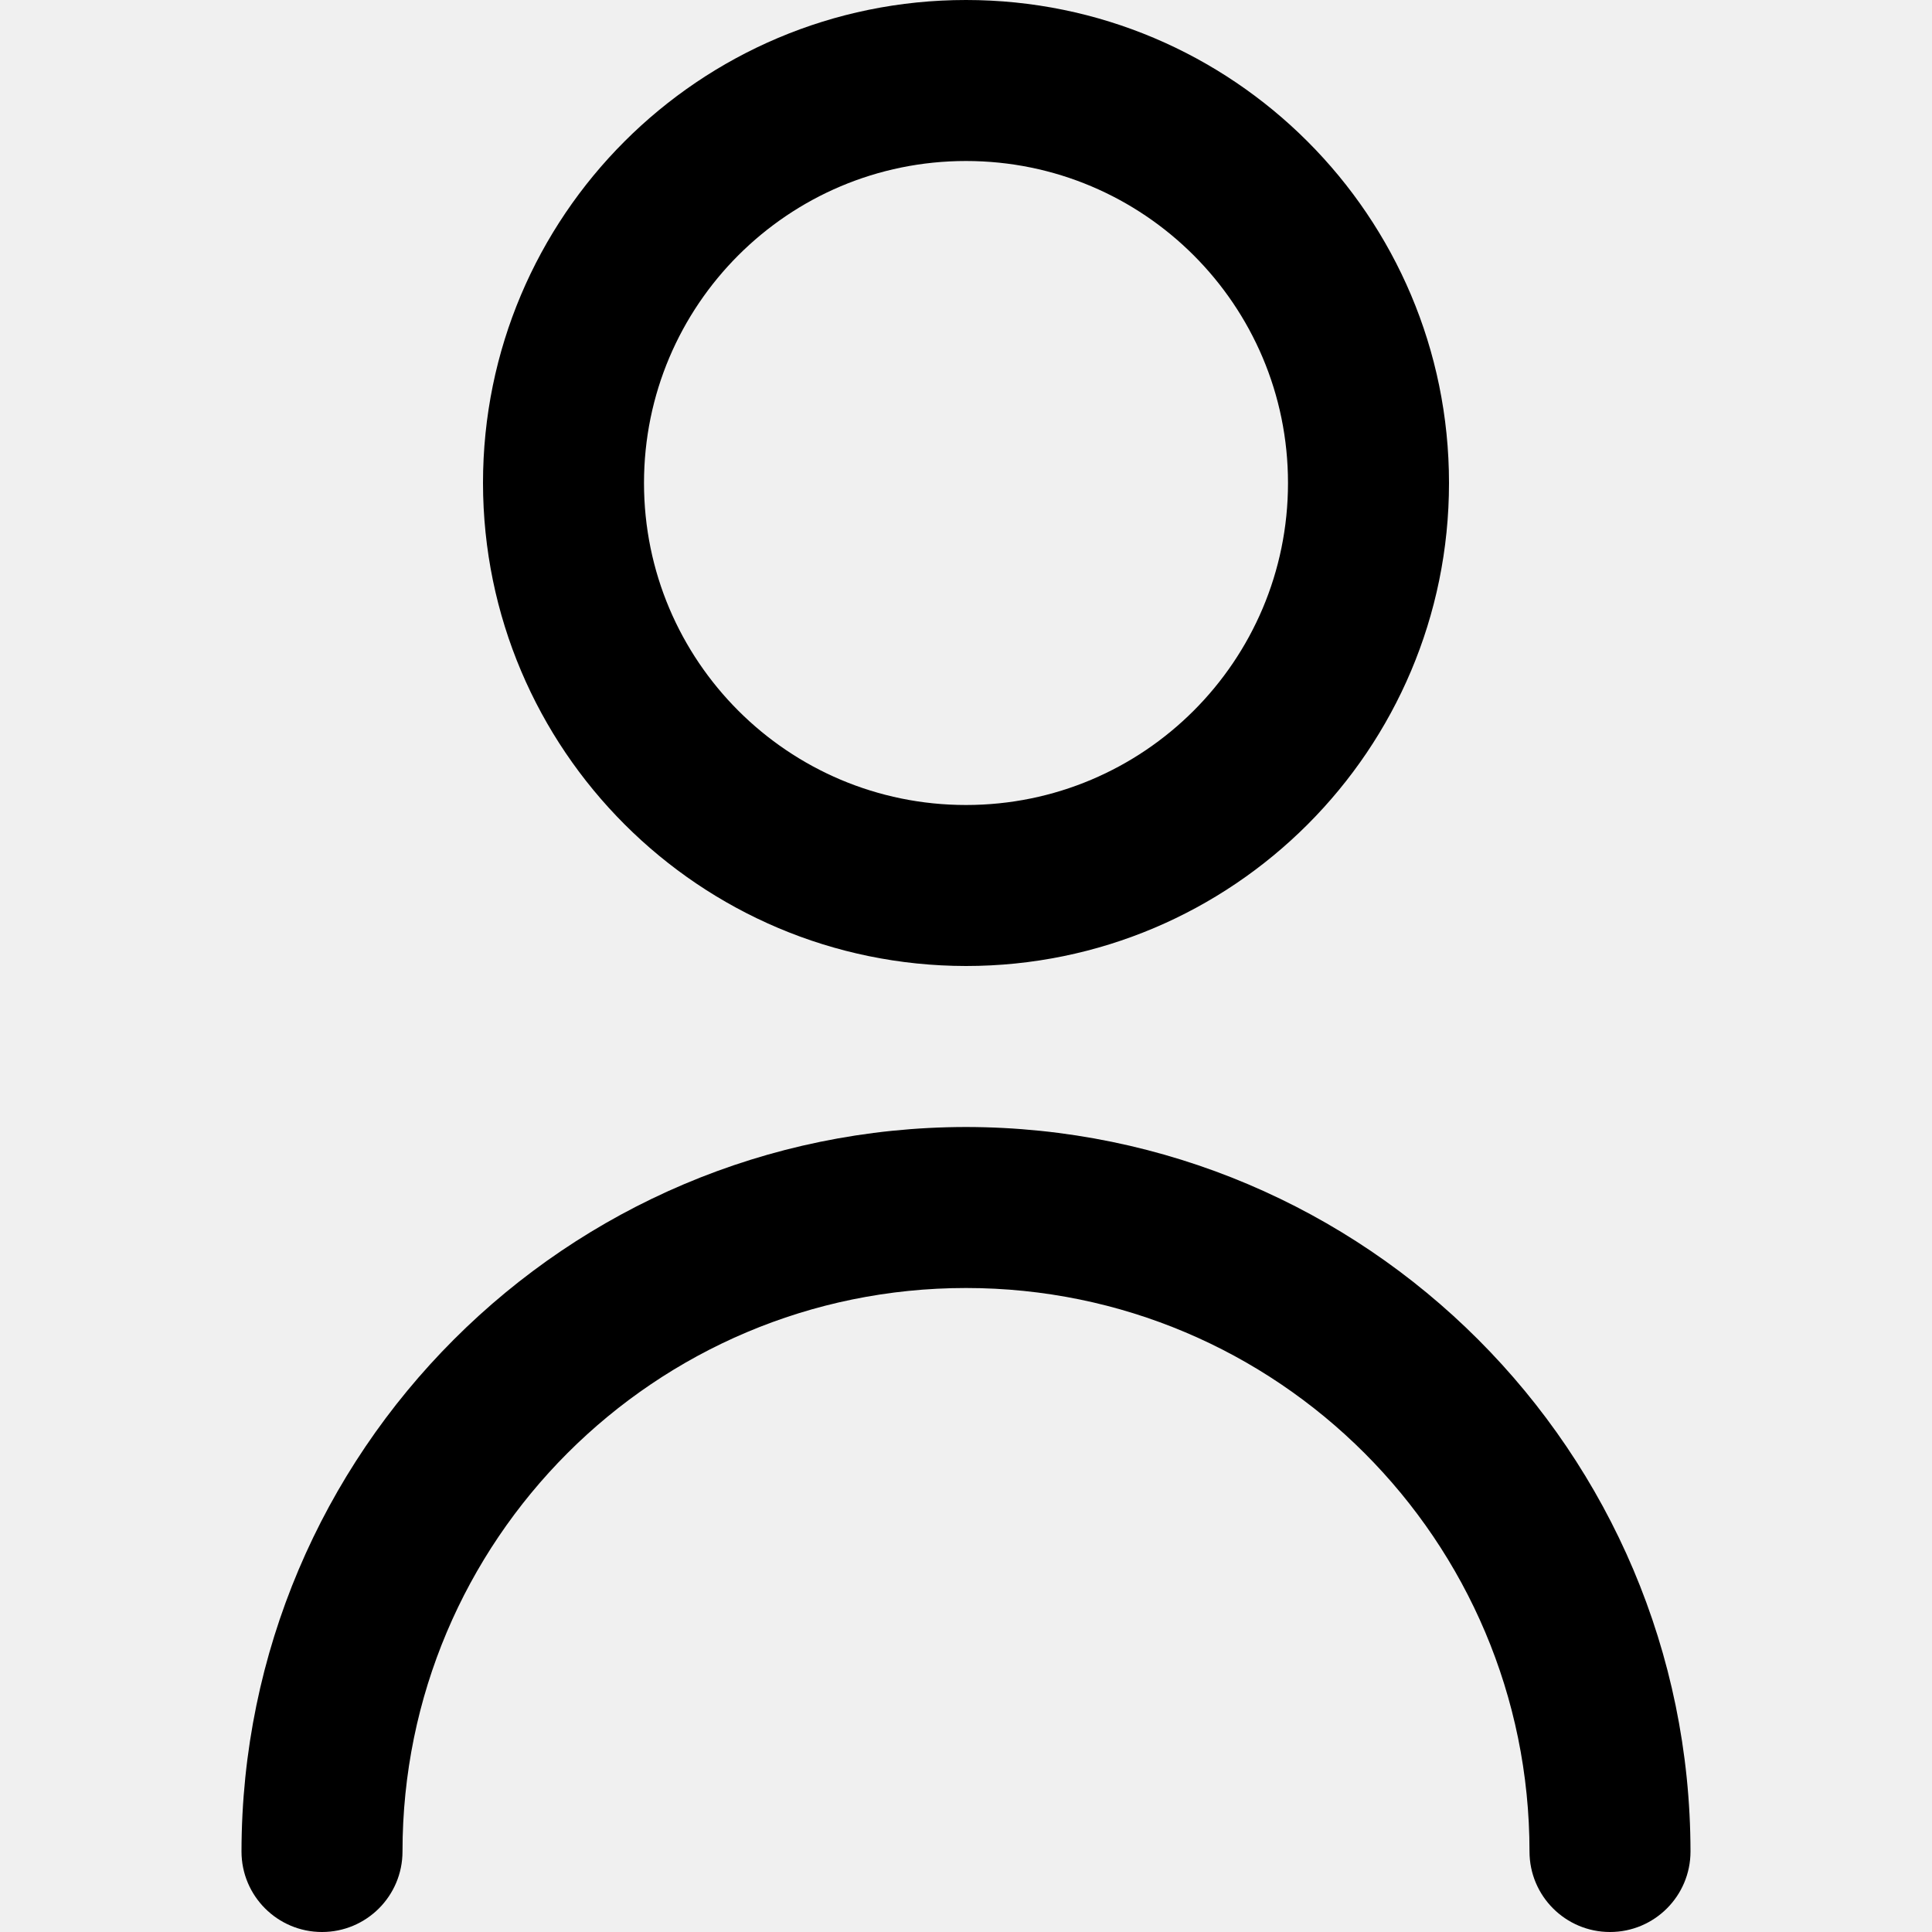
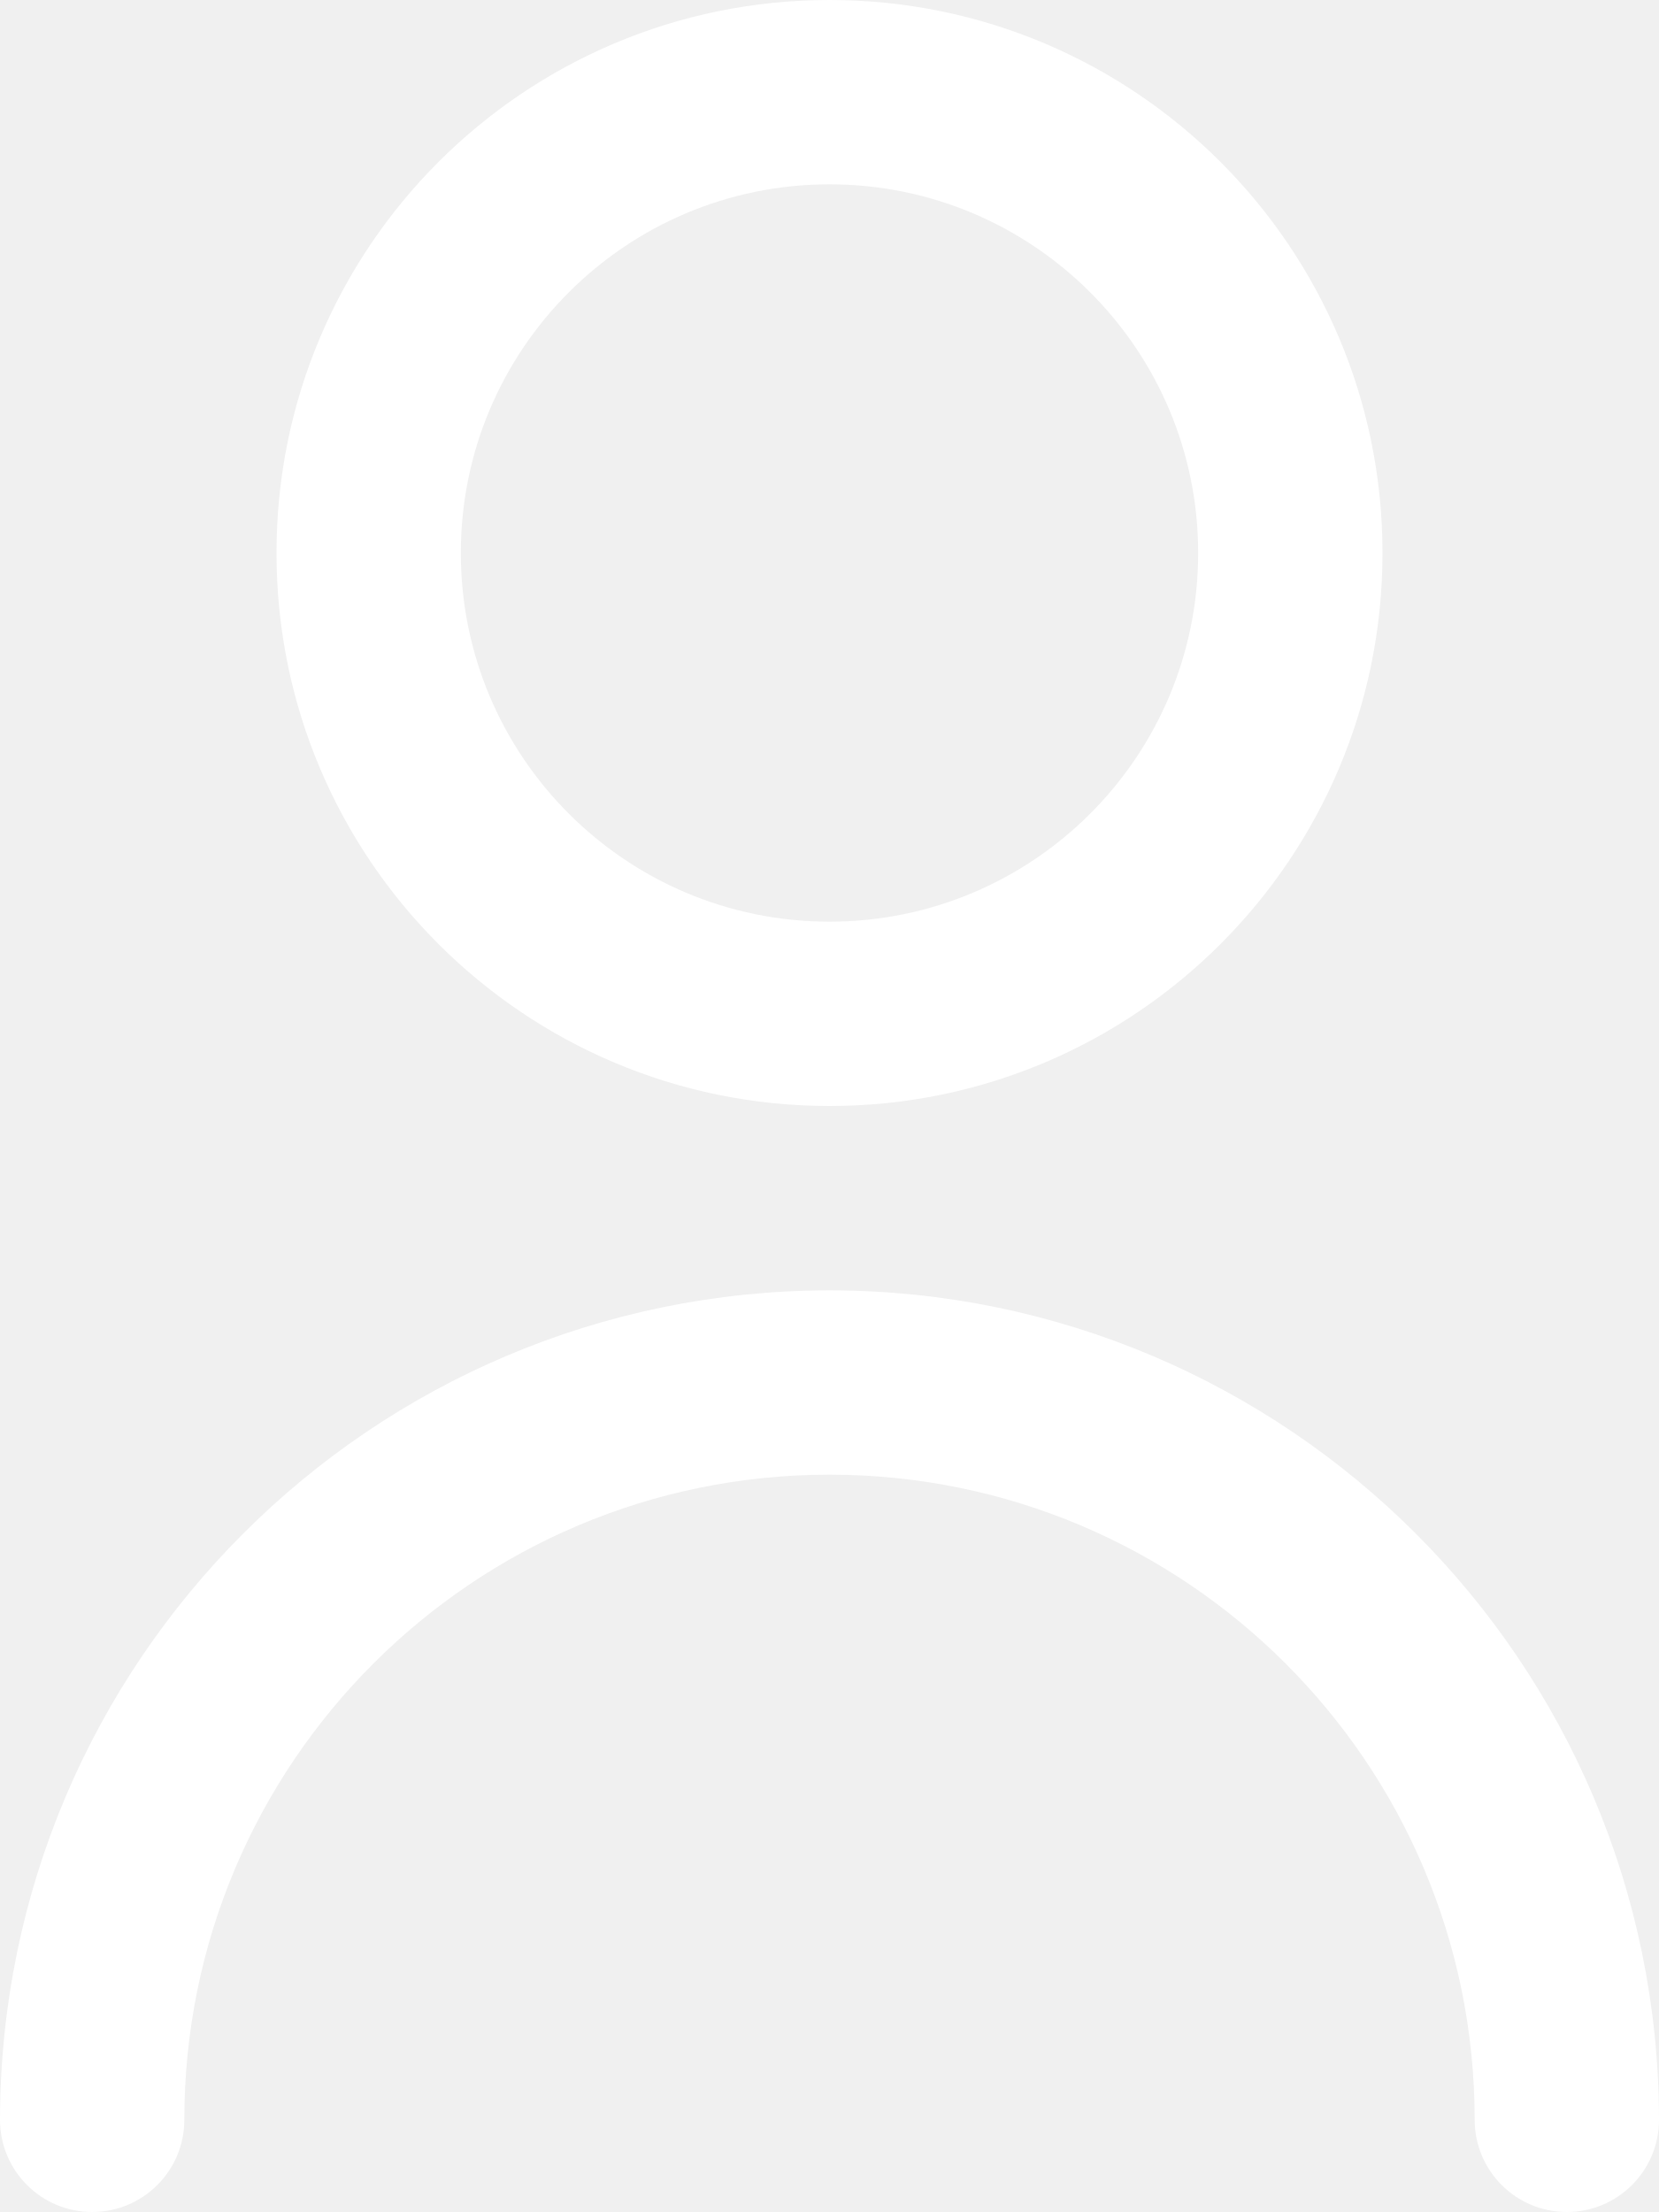
- <svg xmlns="http://www.w3.org/2000/svg" id="Outline" viewBox="0 0 24 24" width="512" height="512">
-   <path d="M12,12A6,6,0,1,0,6,6,6.006,6.006,0,0,0,12,12ZM12,2A4,4,0,1,1,8,6,4,4,0,0,1,12,2Z" />
-   <path d="M12,14a9.01,9.01,0,0,0-9,9,1,1,0,0,0,2,0,7,7,0,0,1,14,0,1,1,0,0,0,2,0A9.01,9.01,0,0,0,12,14Z" />
+ <svg xmlns="http://www.w3.org/2000/svg" width="18" height="24" viewBox="0 0 18 24">
+   <g id="user_1_" data-name="user (1)" transform="translate(-3)">
+     <path id="Path_4" data-name="Path 4" d="M12,12A6,6,0,1,0,6,6a6,6,0,0,0,6,6ZM12,2A4,4,0,1,1,8,6a4,4,0,0,1,4-4Z" fill="#fff" />
+     <path id="Path_5" data-name="Path 5" d="M12,14a9.01,9.01,0,0,0-9,9,1,1,0,1,0,2,0,7,7,0,0,1,14,0,1,1,0,0,0,2,0A9.01,9.01,0,0,0,12,14Z" fill="#fff" />
+   </g>
</svg>
